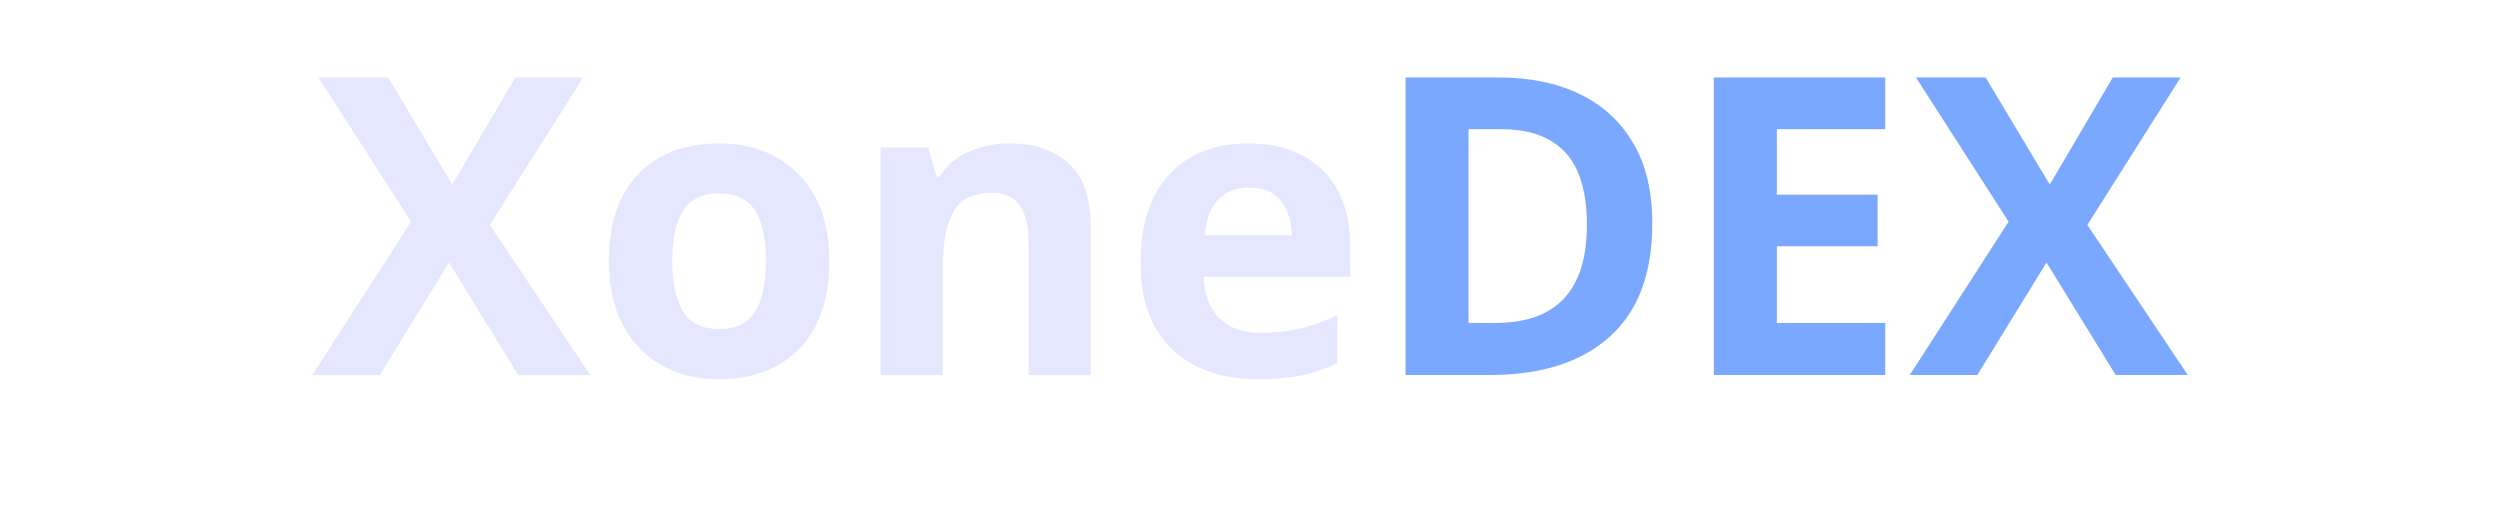
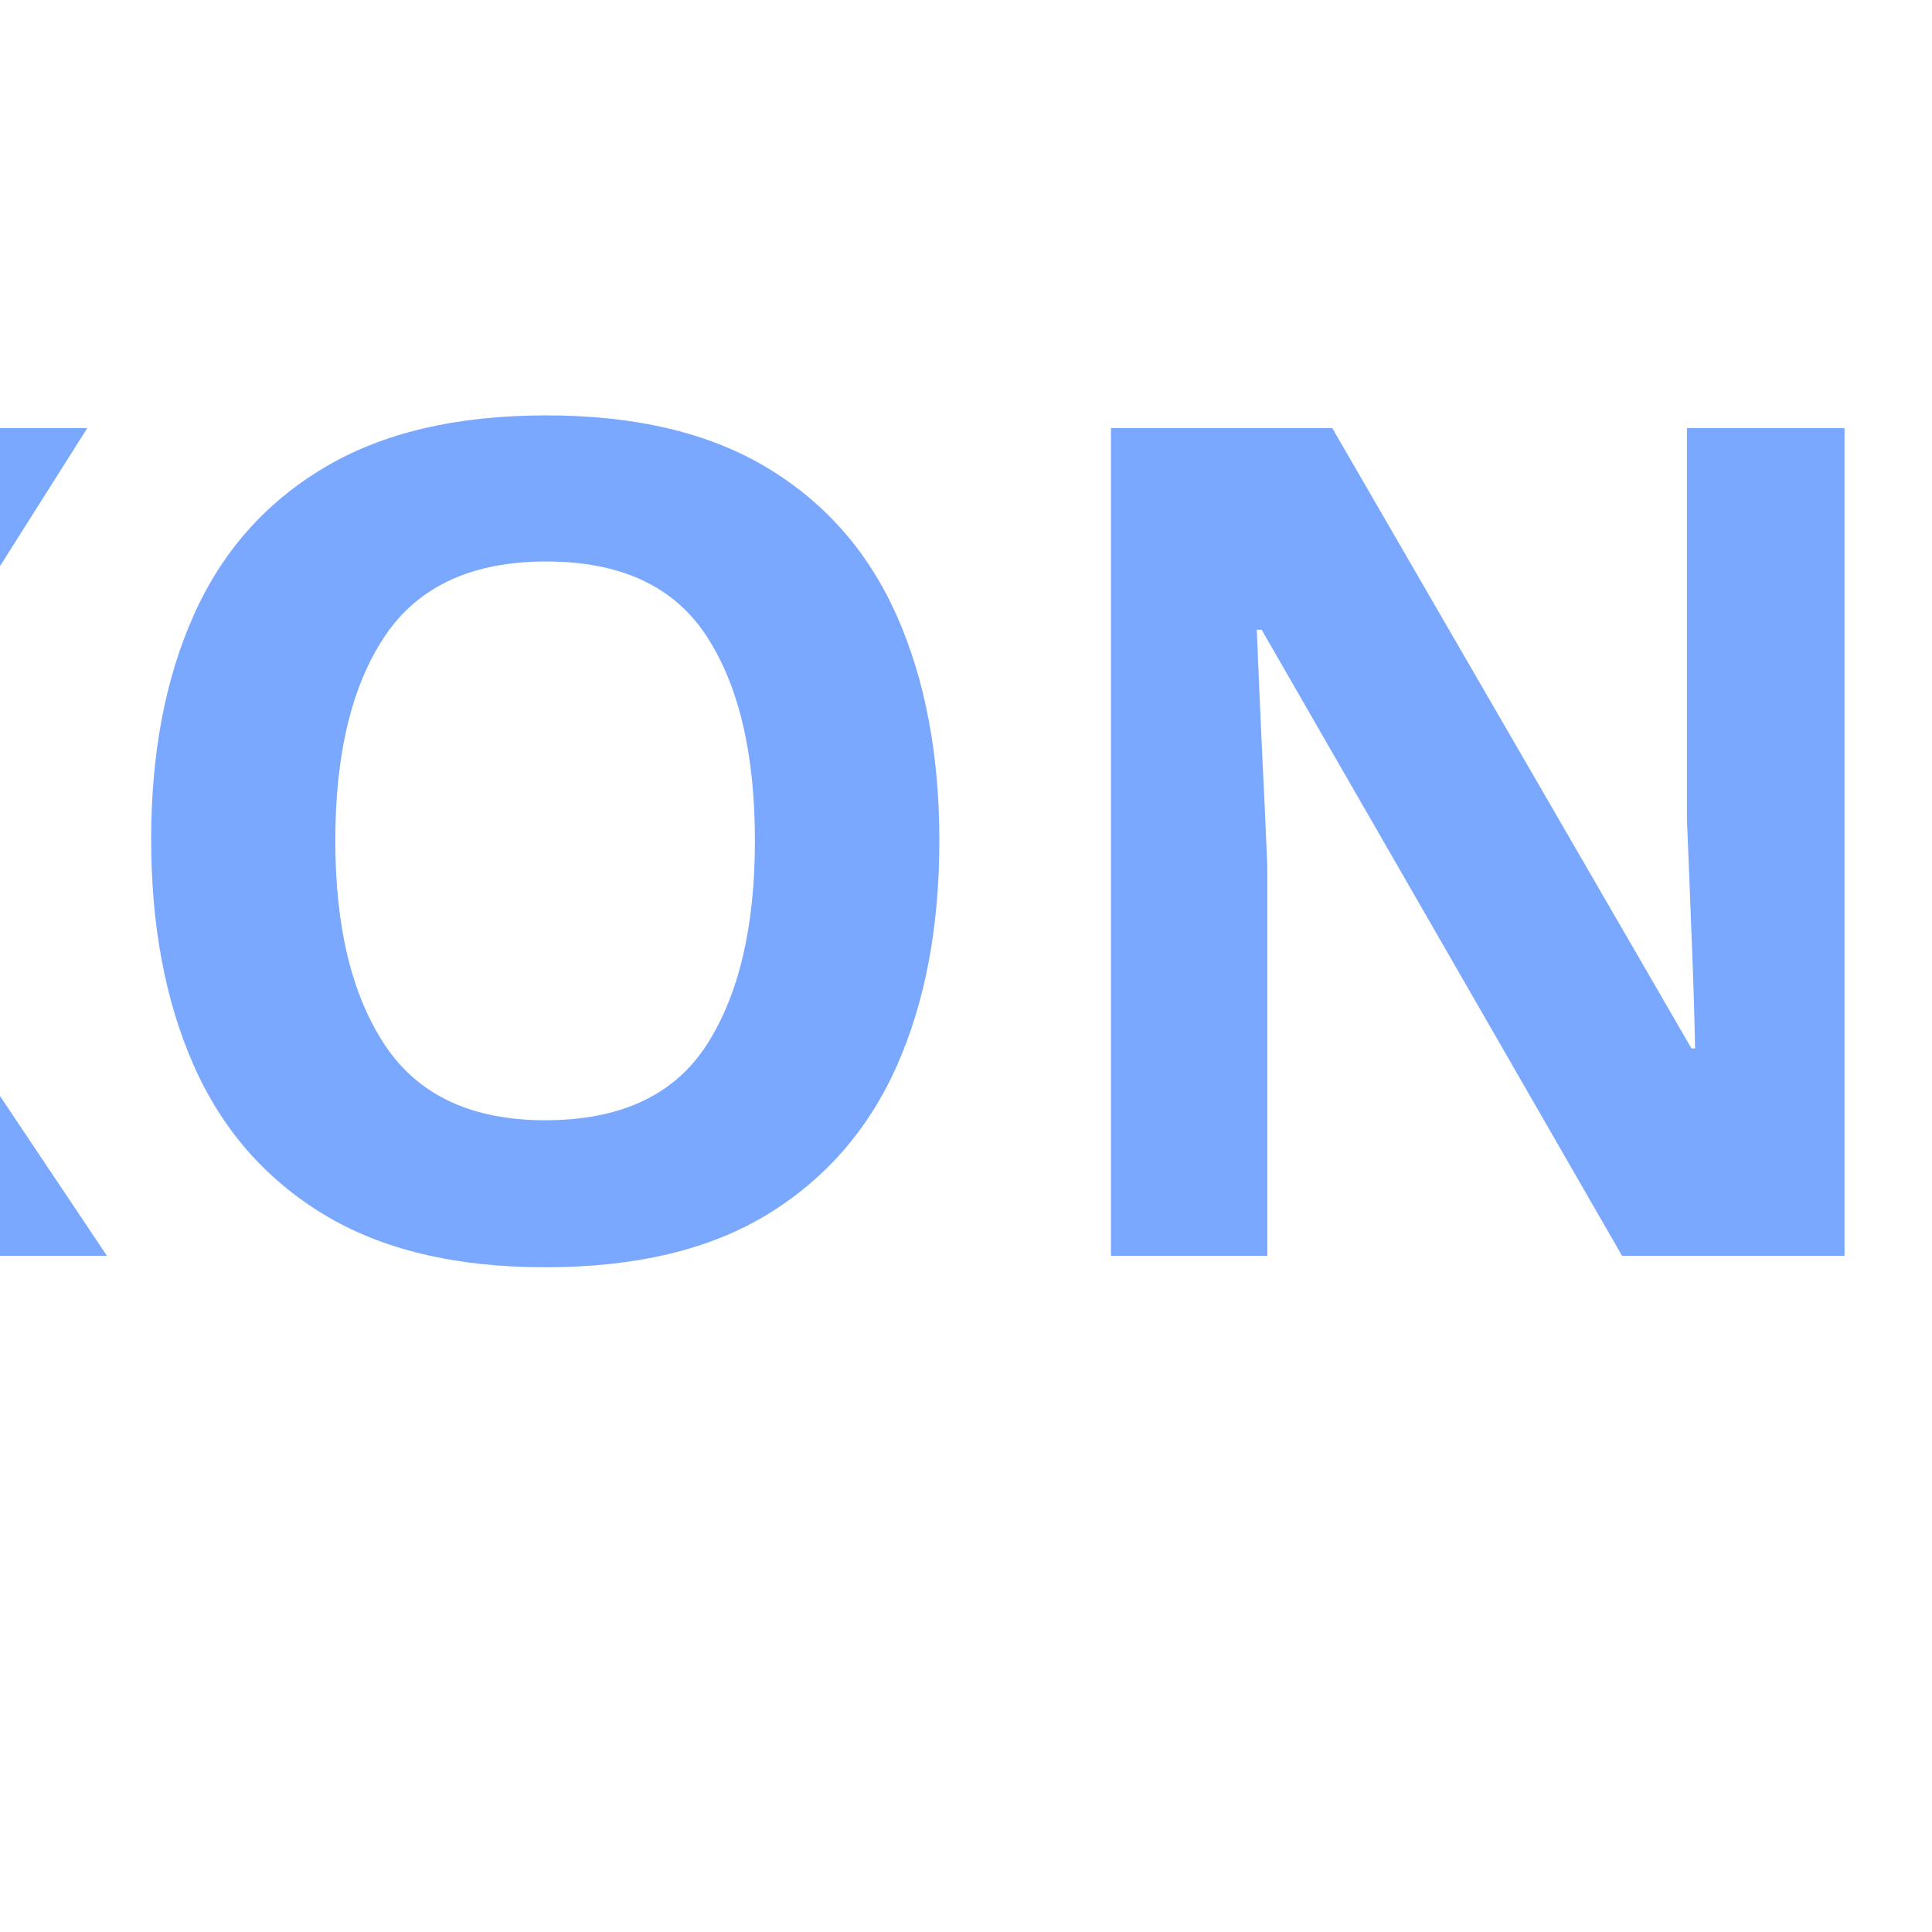
- <svg xmlns="http://www.w3.org/2000/svg" width="240" height="50" viewBox="0 0 240 50">
-   <text x="120" y="36" text-anchor="middle" font-family="Sora, sans-serif" font-size="40" font-weight="600" fill="#E5E7FF">
-     Xone<tspan fill="#7BA8FF">DEX</tspan>
+ <svg xmlns="http://www.w3.org/2000/svg" width="100" height="100" viewBox="0 0 100 100">
+   <text x="50" y="65" text-anchor="middle" font-family="Sora, sans-serif" font-size="60" font-weight="700" fill="#7BA8FF">
+     XONE
  </text>
</svg>
